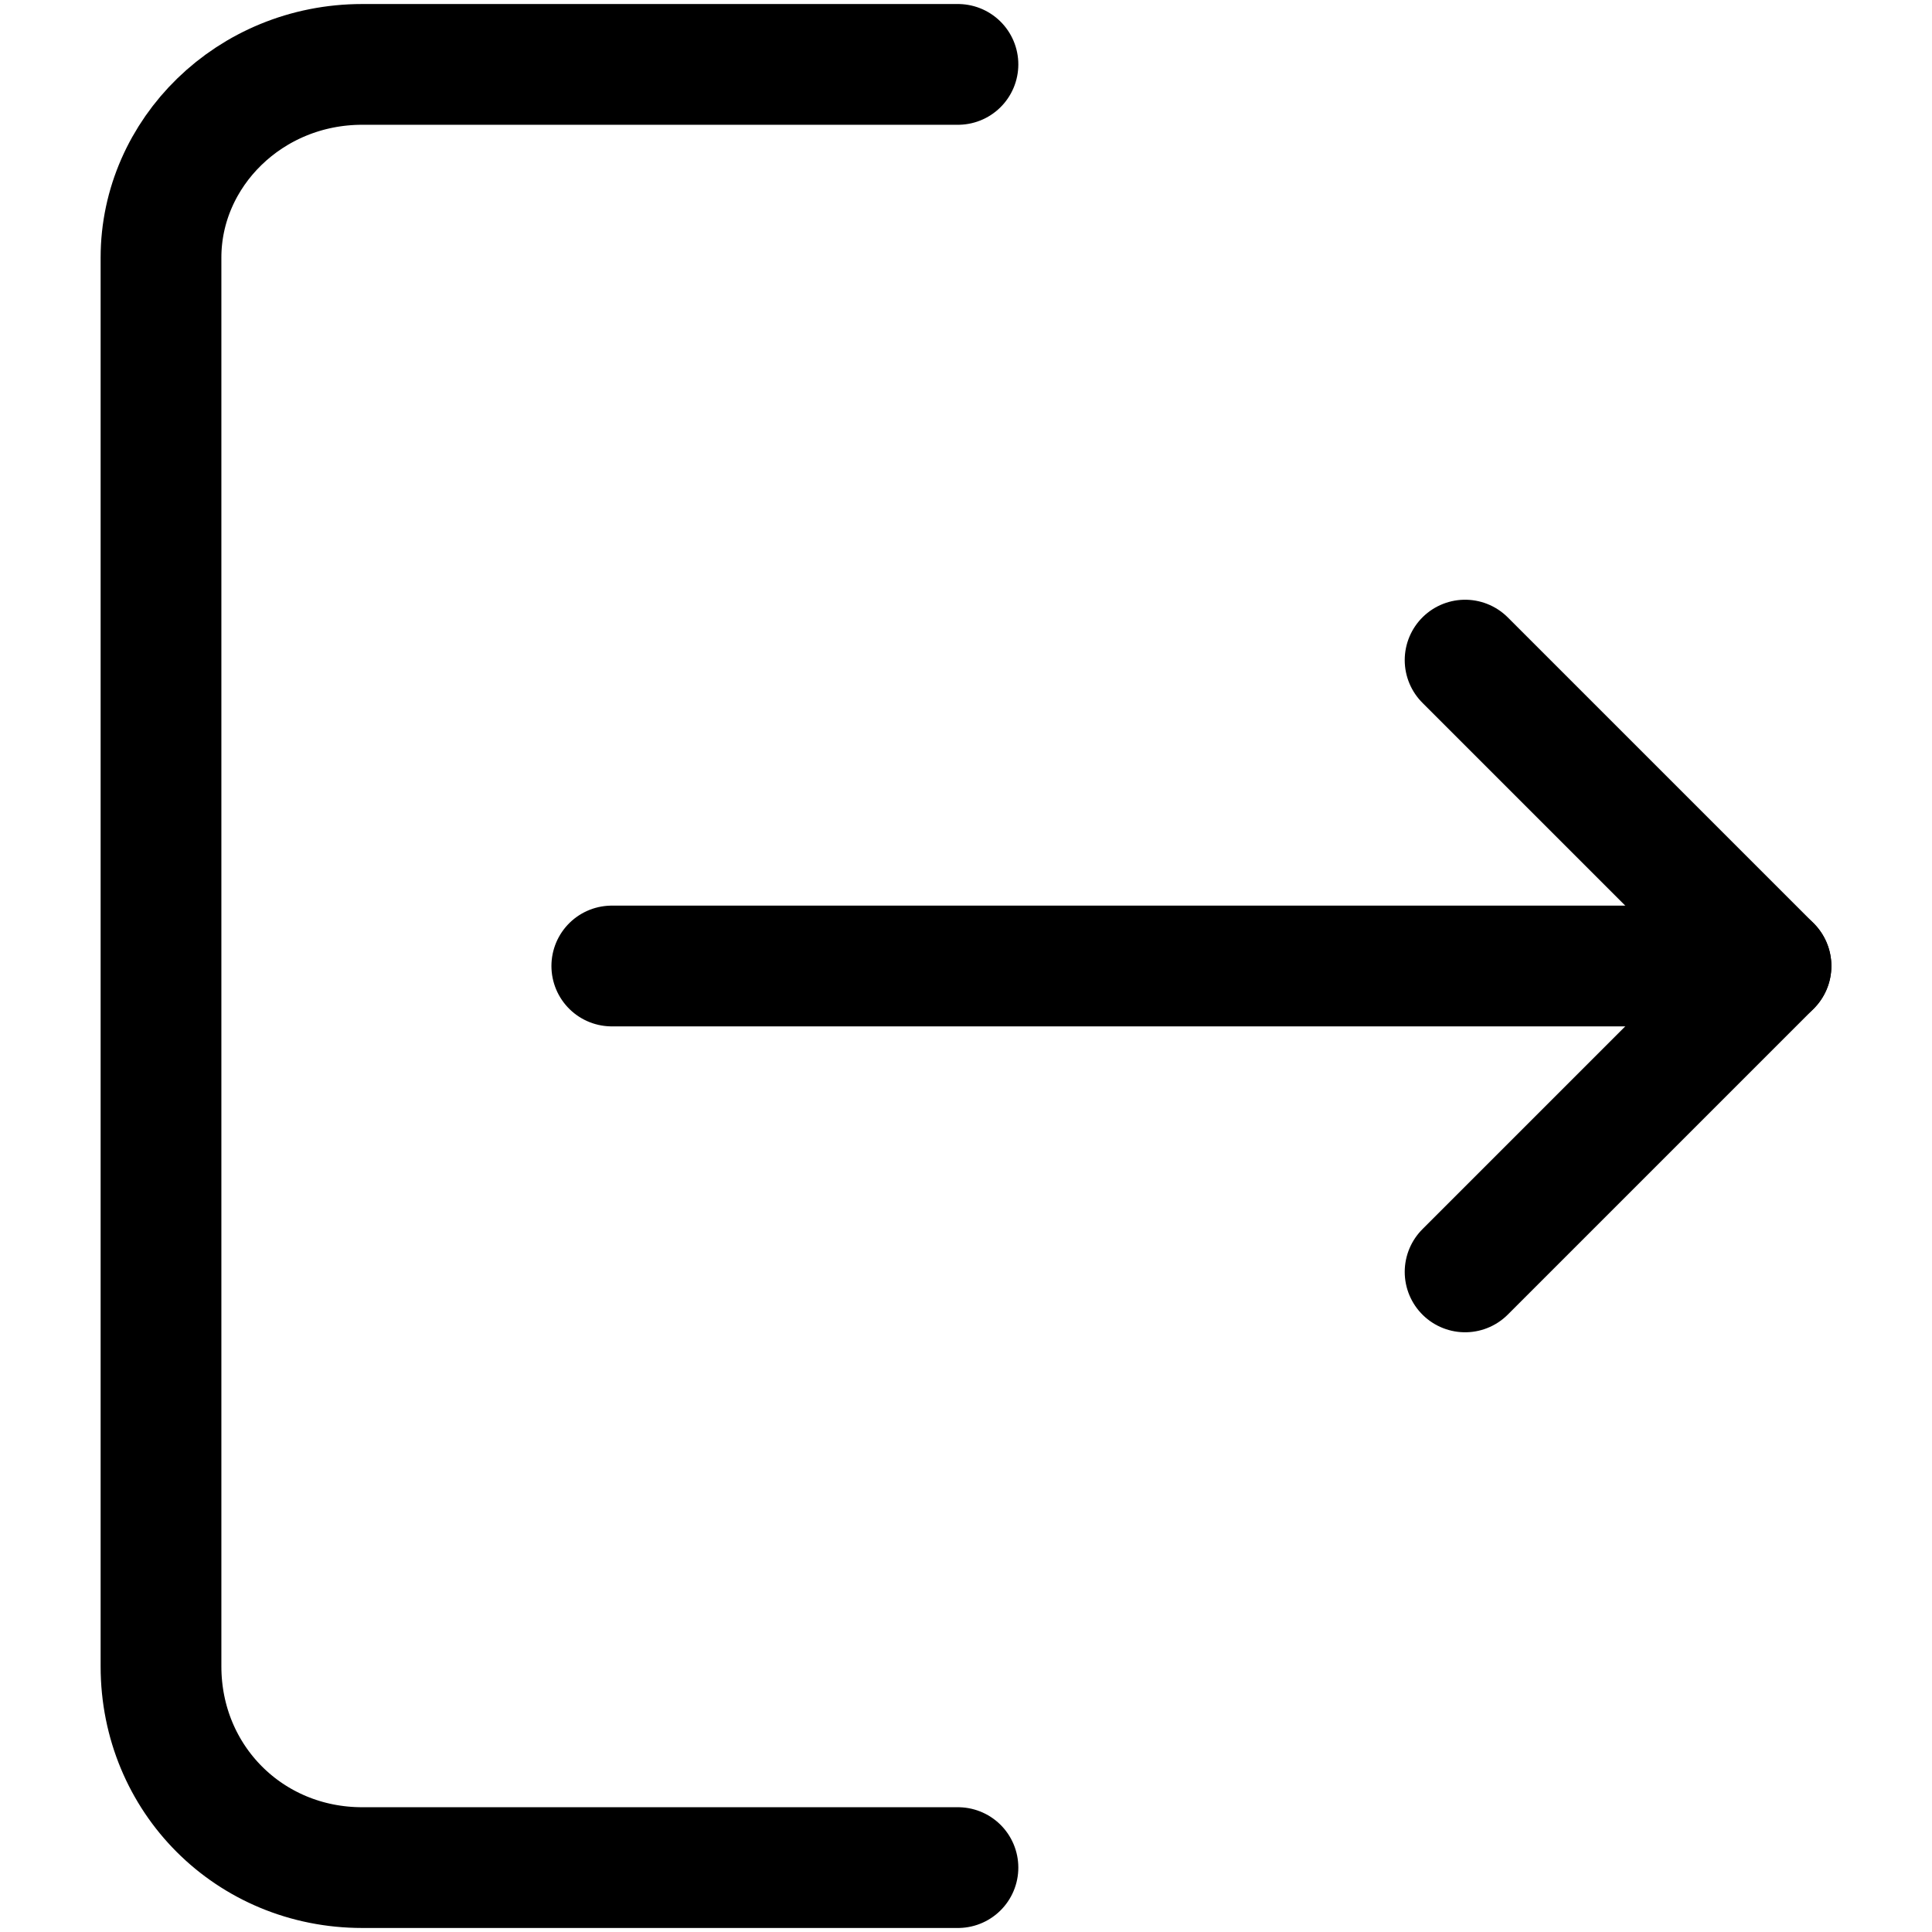
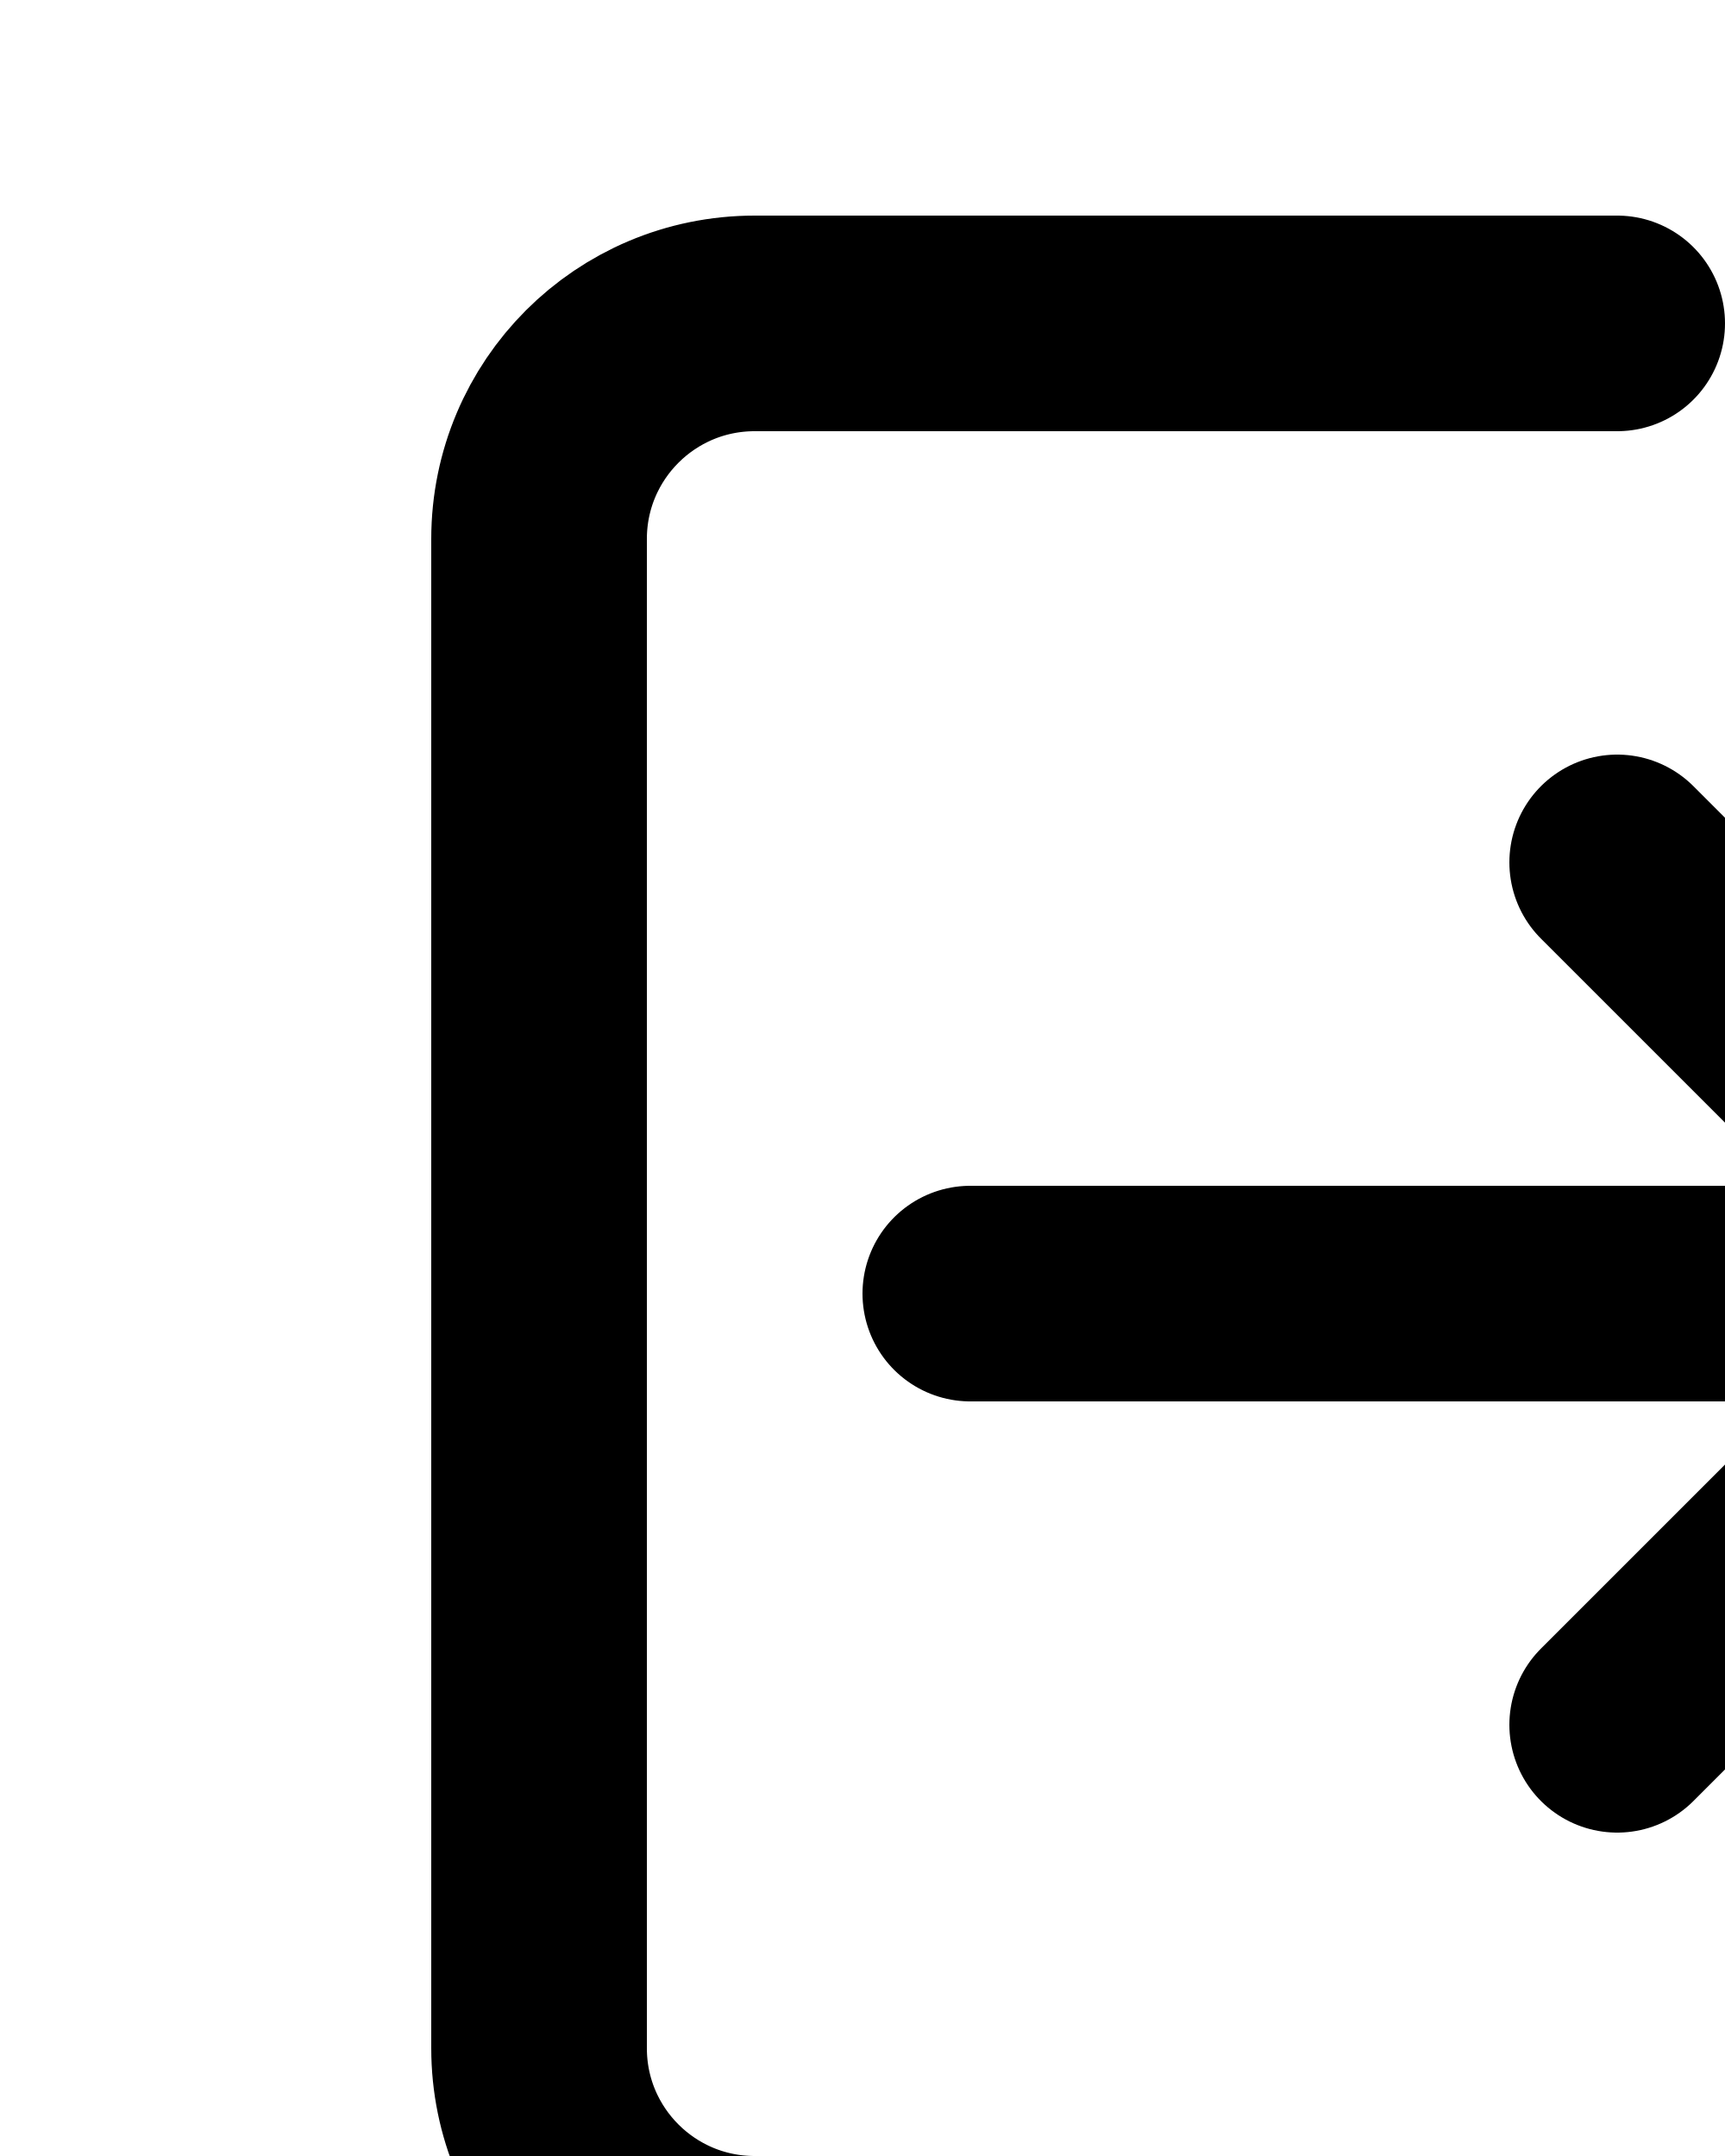
- <svg xmlns="http://www.w3.org/2000/svg" id="Layer_1" style="enable-background:new 0 0 24 24;" version="1.1" viewBox="0 0 24 24" xml:space="preserve">
-   <style type="text/css">
- 	.st0{fill:none;stroke:#000000;stroke-width:1.672;stroke-linecap:round;stroke-linejoin:round;stroke-miterlimit:10;}
- 	.st1{fill:none;stroke:#000000;stroke-width:1.5;stroke-linecap:round;stroke-linejoin:round;stroke-miterlimit:10;}
- 	.st2{fill:none;stroke:#000000;stroke-width:1.5;stroke-linejoin:round;stroke-miterlimit:10;}
- </style>
-   <g>
-     <g>
-       <line class="st1" x1="7.6" x2="22" y1="12" y2="12" />
-     </g>
-     <g>
-       <path class="st1" d="M11.9,0.8H4.5C3.1,0.8,2,1.9,2,3.2v17.5c0,1.4,1.1,2.5,2.5,2.5h7.4" />
-     </g>
-     <polyline class="st1" points="18.2,8.2 22,12 18.2,15.8  " />
-   </g>
+ <svg xmlns="http://www.w3.org/2000/svg" fill="none">
+   <path d="M15 3H7C5.895 3 5 3.895 5 5V19C5 20.105 5.895 21 7 21H15" stroke="black" stroke-linecap="round" stroke-linejoin="round" stroke-width="2" />
+   <path d="M19 12L15 8M19 12L15 16M19 12H9" stroke="black" stroke-linecap="round" stroke-linejoin="round" stroke-width="2" />
</svg>
